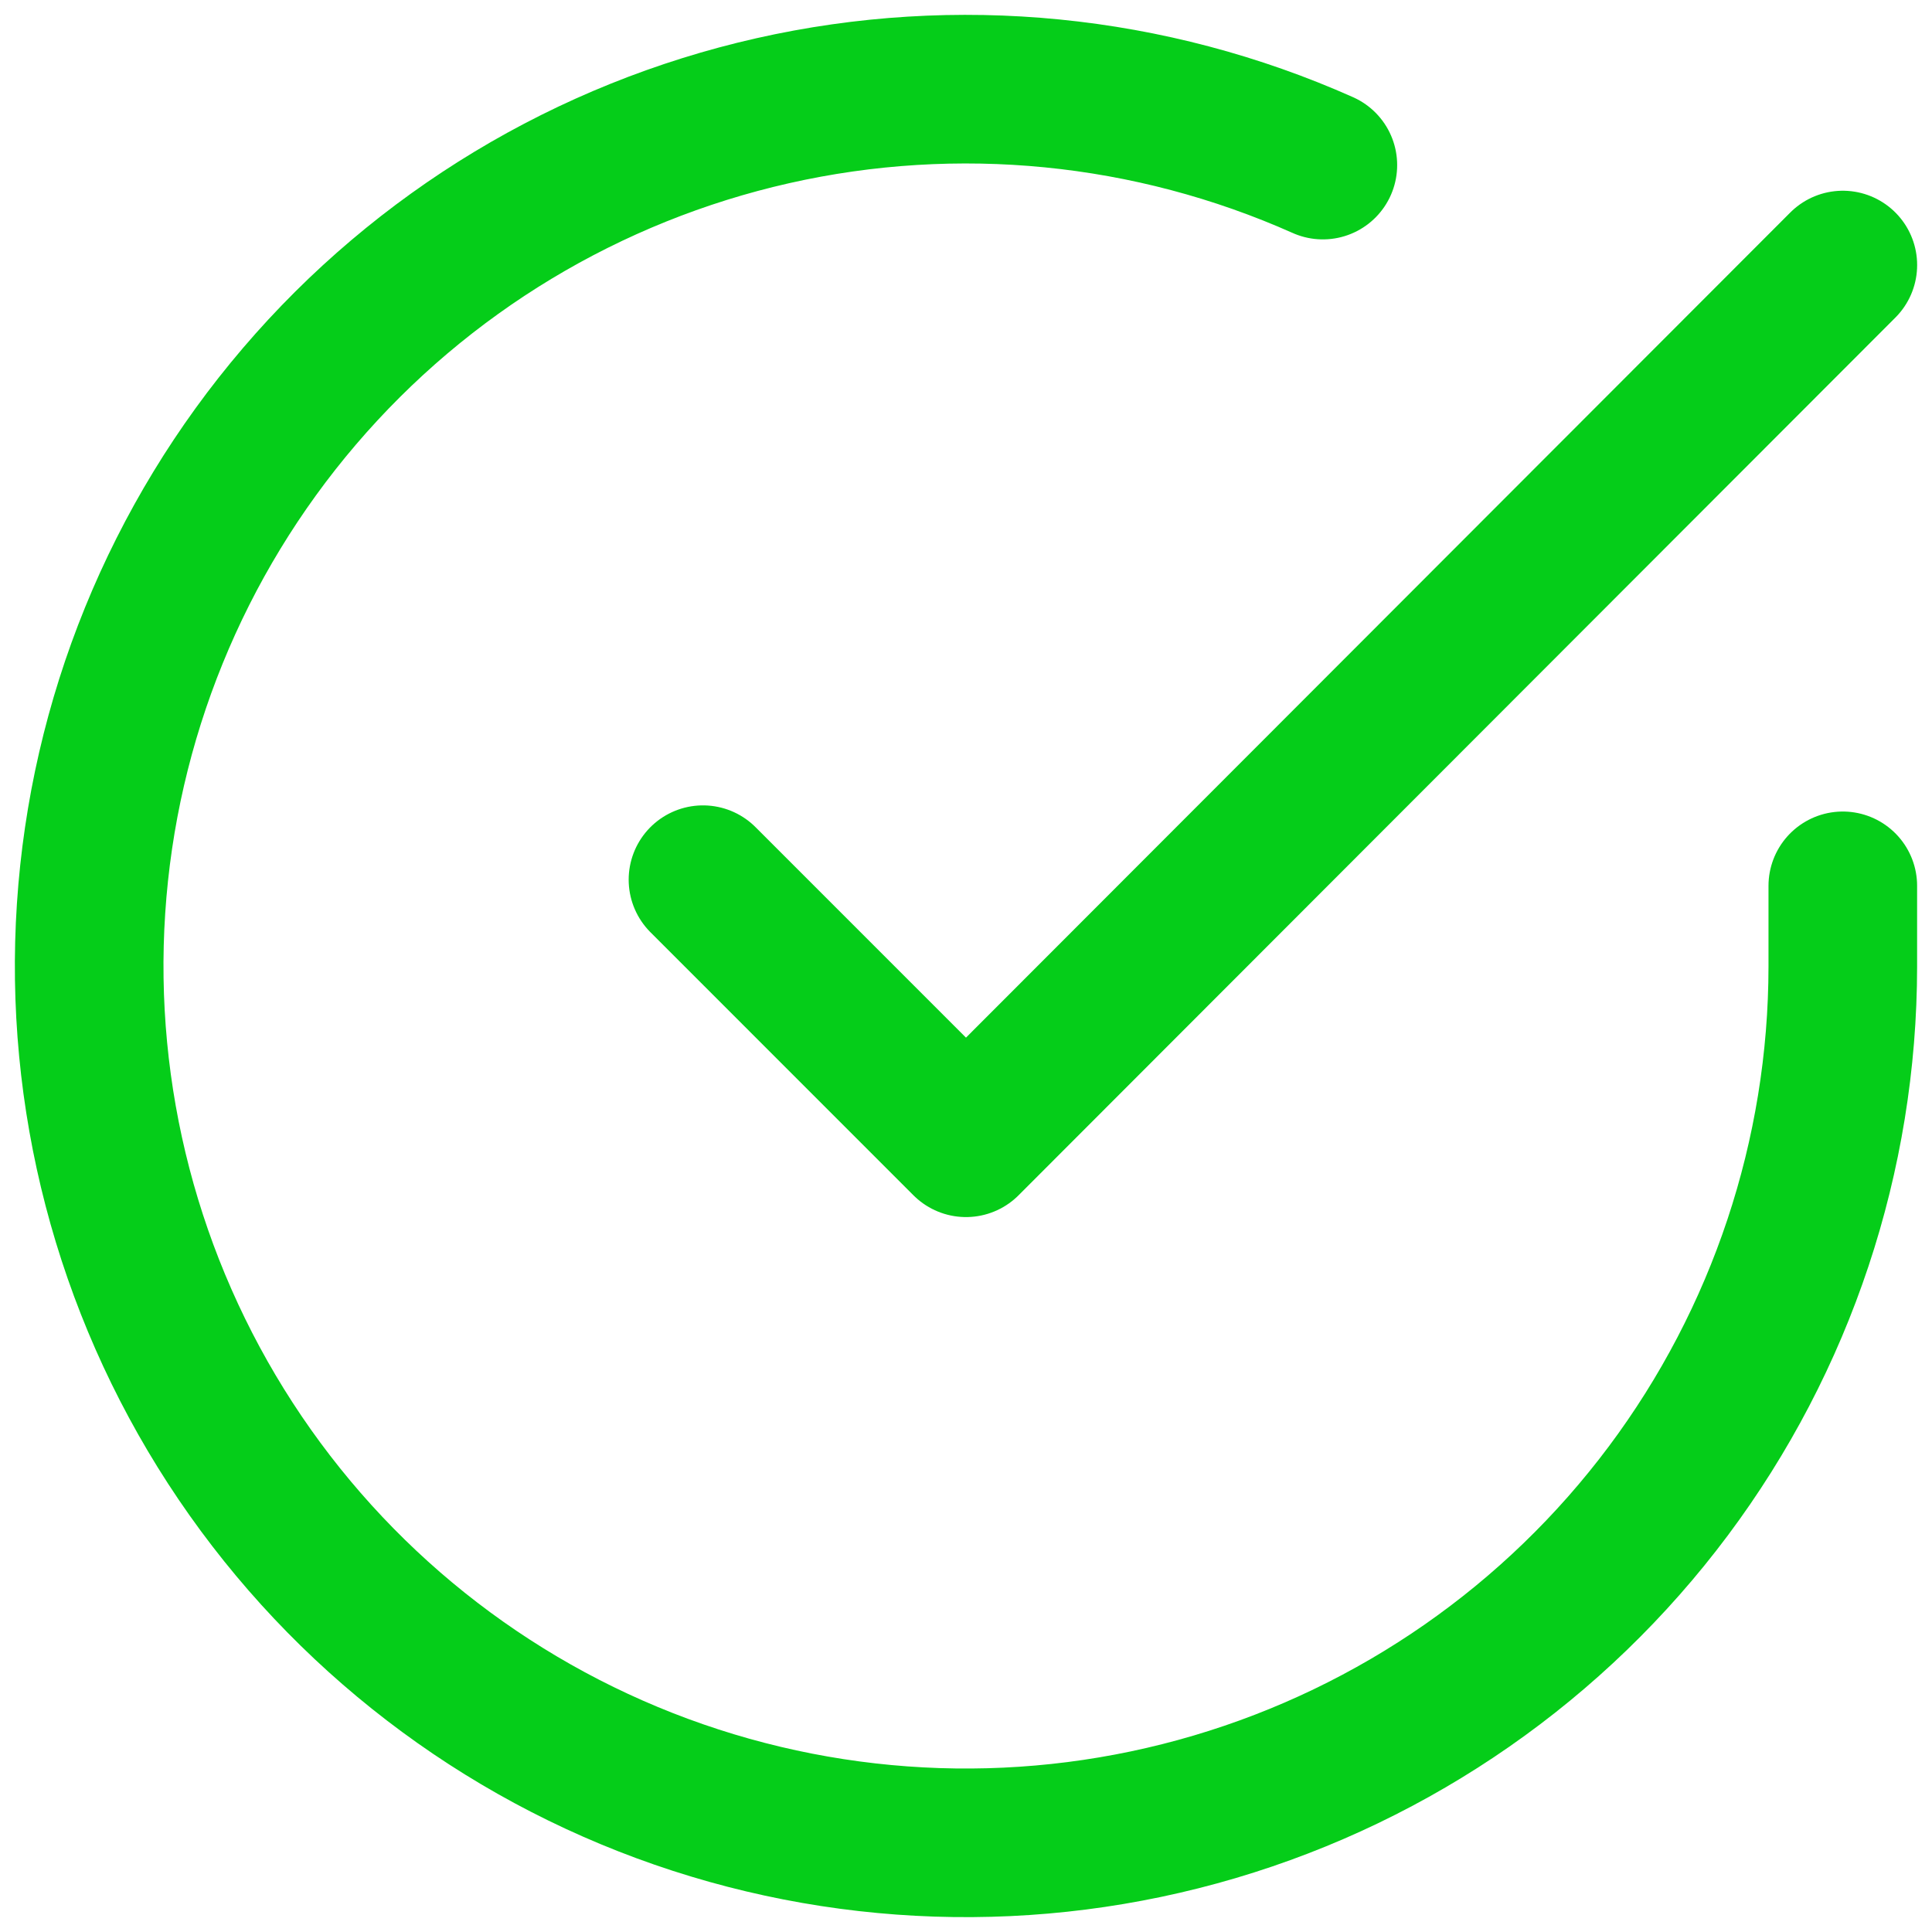
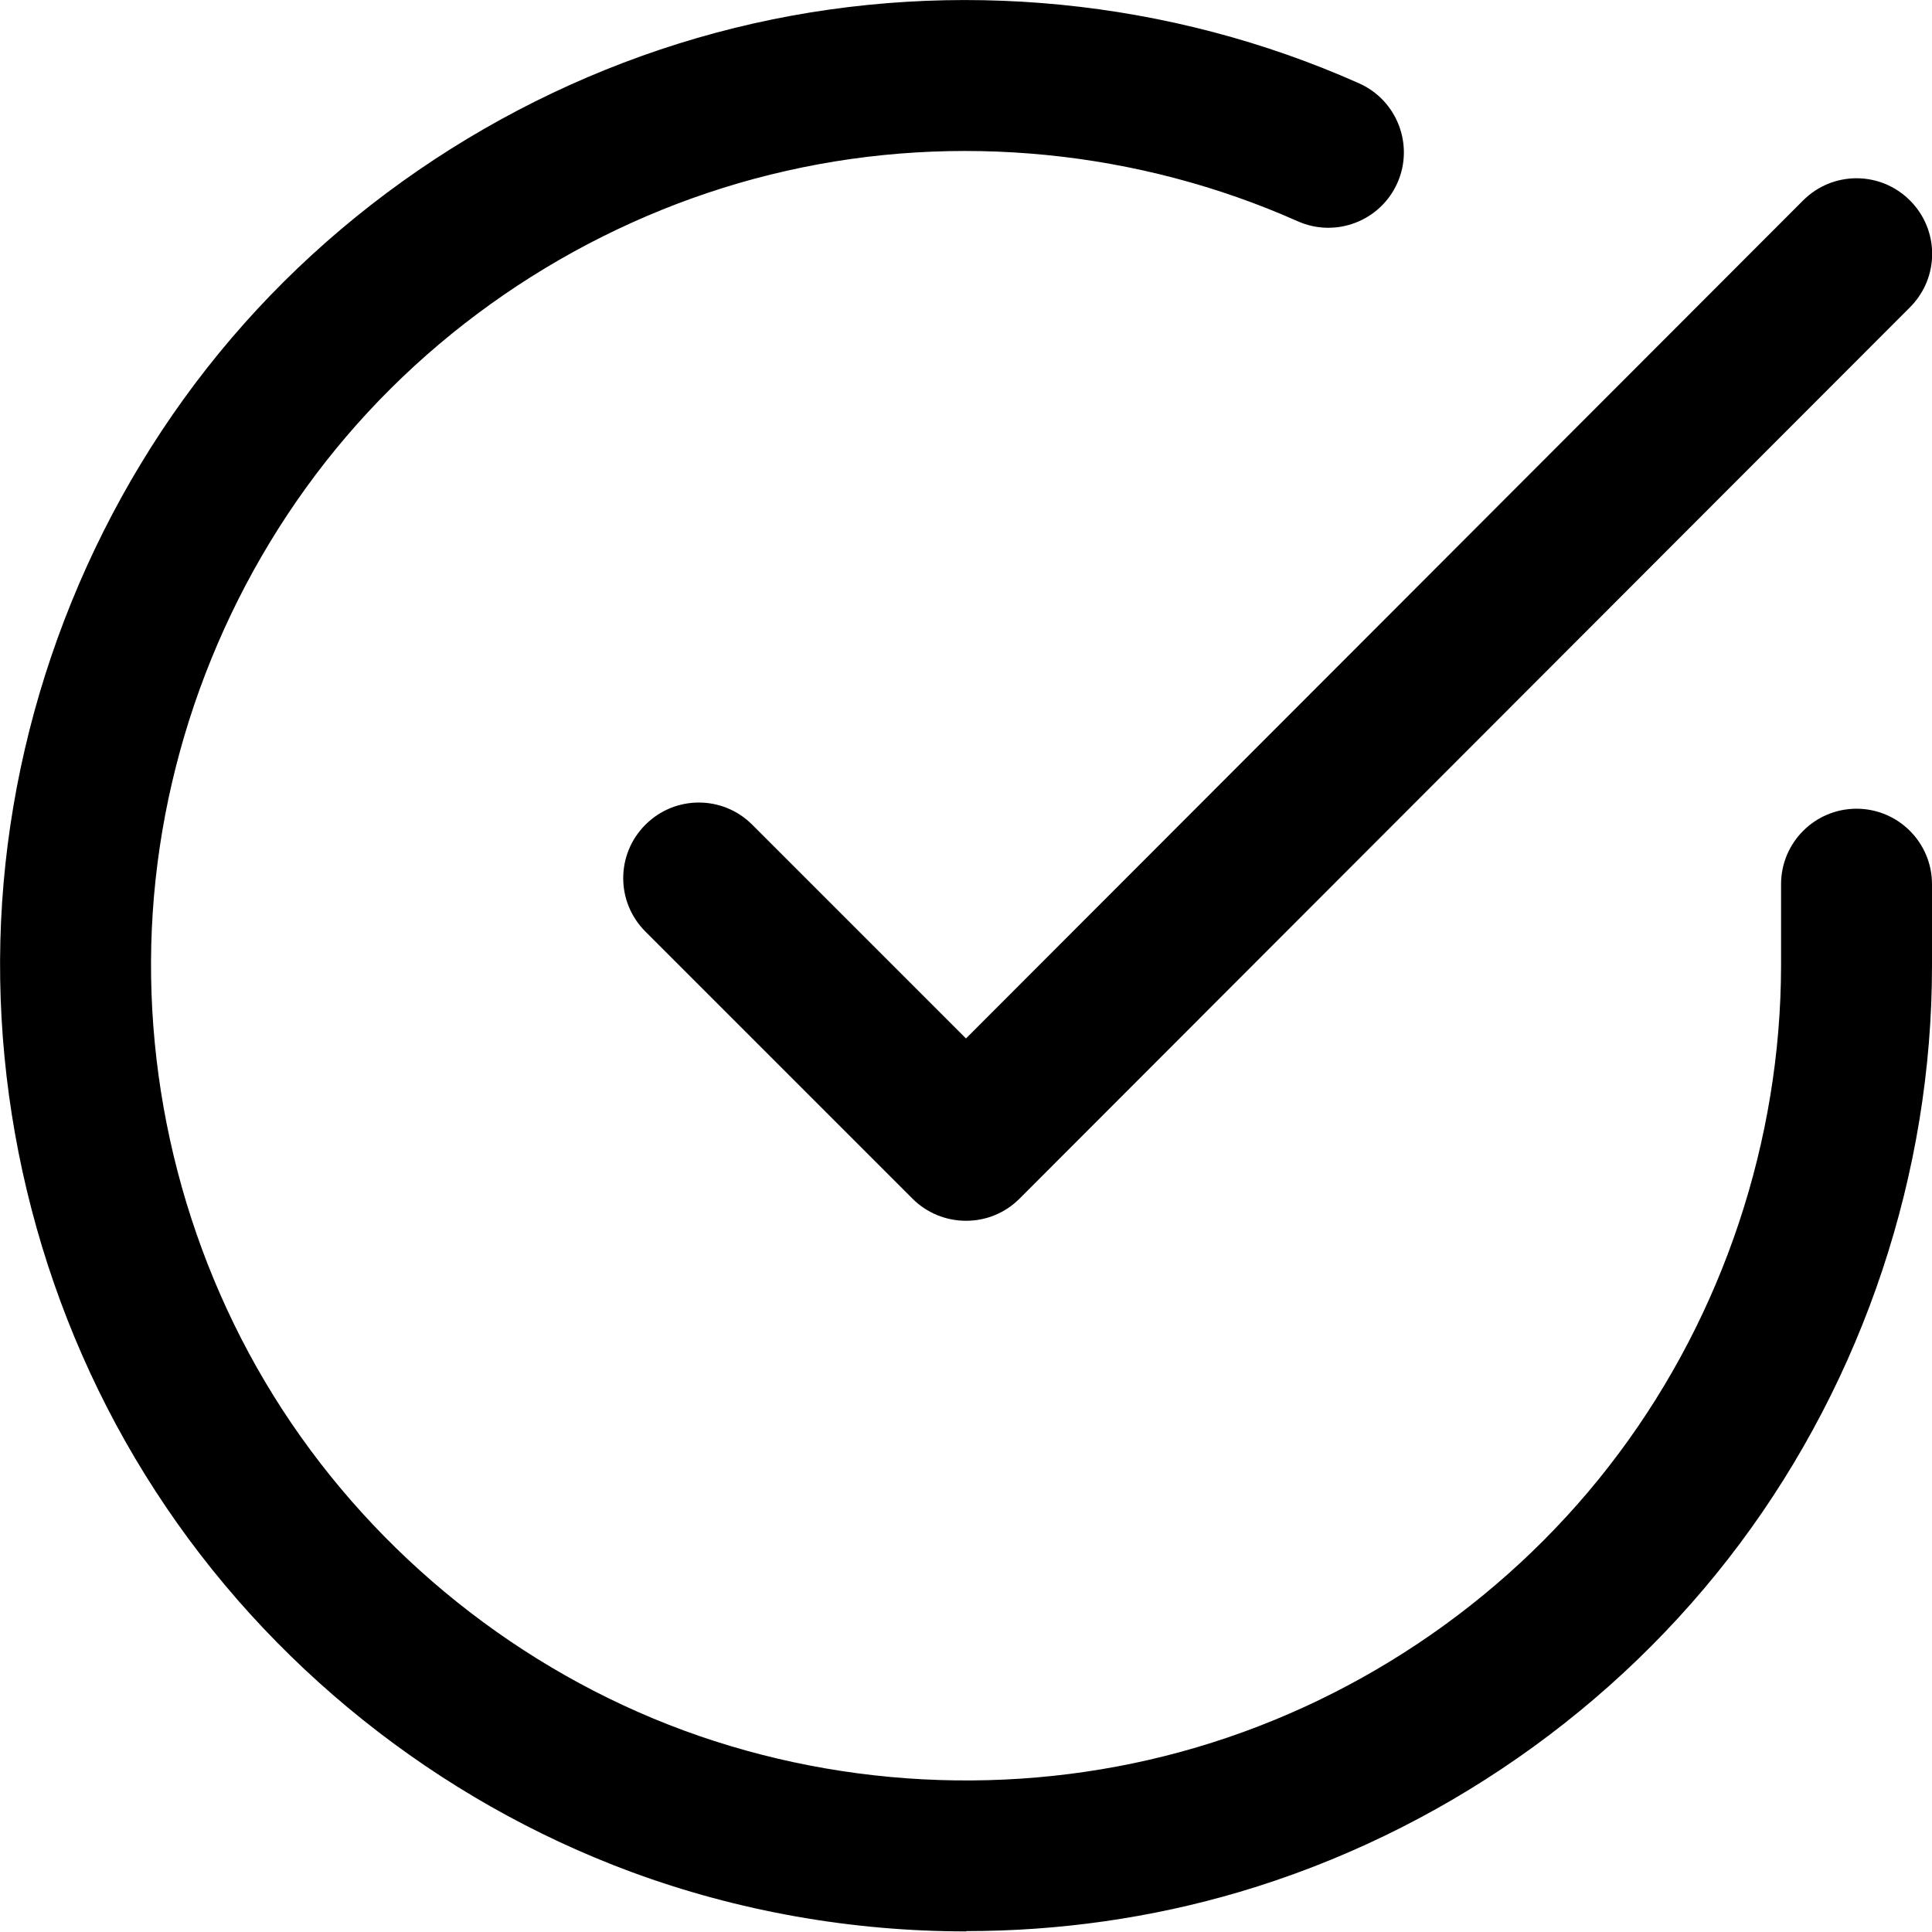
- <svg xmlns="http://www.w3.org/2000/svg" width="65" height="65" viewBox="0 0 65 65" fill="none">
-   <path id="icon" d="M61.999 29.803V32.517C61.996 38.878 59.936 45.068 56.127 50.163C52.318 55.258 46.964 58.986 40.864 60.789C34.764 62.593 28.244 62.377 22.276 60.172C16.309 57.967 11.215 53.893 7.752 48.556C4.29 43.22 2.645 36.907 3.064 30.559C3.482 24.211 5.942 18.169 10.075 13.333C14.208 8.497 19.794 5.127 25.998 3.725C32.203 2.323 38.695 2.965 44.506 5.554M62 8.917L32.5 38.447L23.651 29.596" stroke="#05CD19" stroke-width="5" stroke-linecap="round" stroke-linejoin="round" />
+ <svg xmlns="http://www.w3.org/2000/svg" viewBox="0 0 64 63.98">
+   <g>
+     <path d="M32.01,63.98c-3.78,0-7.55-.66-11.1-1.97-6.43-2.38-12.02-6.85-15.75-12.6C1.42,43.66-.38,36.72,.07,29.89S3.22,16.41,7.67,11.2,18.26,2.29,24.95,.78C31.63-.73,38.76-.03,45.02,2.76c1.26,.56,1.83,2.04,1.27,3.3-.56,1.26-2.04,1.83-3.3,1.27-5.28-2.35-11.3-2.95-16.94-1.67-5.64,1.27-10.82,4.4-14.57,8.79-3.76,4.4-6.04,10-6.42,15.77s1.14,11.62,4.29,16.47,7.87,8.63,13.29,10.63c5.43,2,11.47,2.2,17.01,.56,5.55-1.64,10.51-5.09,13.97-9.73,3.46-4.63,5.37-10.37,5.38-16.15v-2.71c0-1.38,1.12-2.5,2.5-2.5s2.5,1.12,2.5,2.5v2.71c0,6.86-2.27,13.65-6.37,19.14-4.1,5.49-9.98,9.58-16.56,11.53-2.94,.87-6,1.3-9.06,1.3Zm-.01-23.54c-.66,0-1.3-.26-1.77-.73l-8.85-8.85c-.98-.98-.98-2.56,0-3.54,.98-.98,2.56-.98,3.54,0l7.08,7.08L59.73,6.64c.98-.98,2.56-.98,3.54,0,.98,.98,.98,2.56,0,3.54l-29.5,29.53c-.47,.47-1.1,.73-1.77,.73h0Z" />
+   </g>
</svg>
